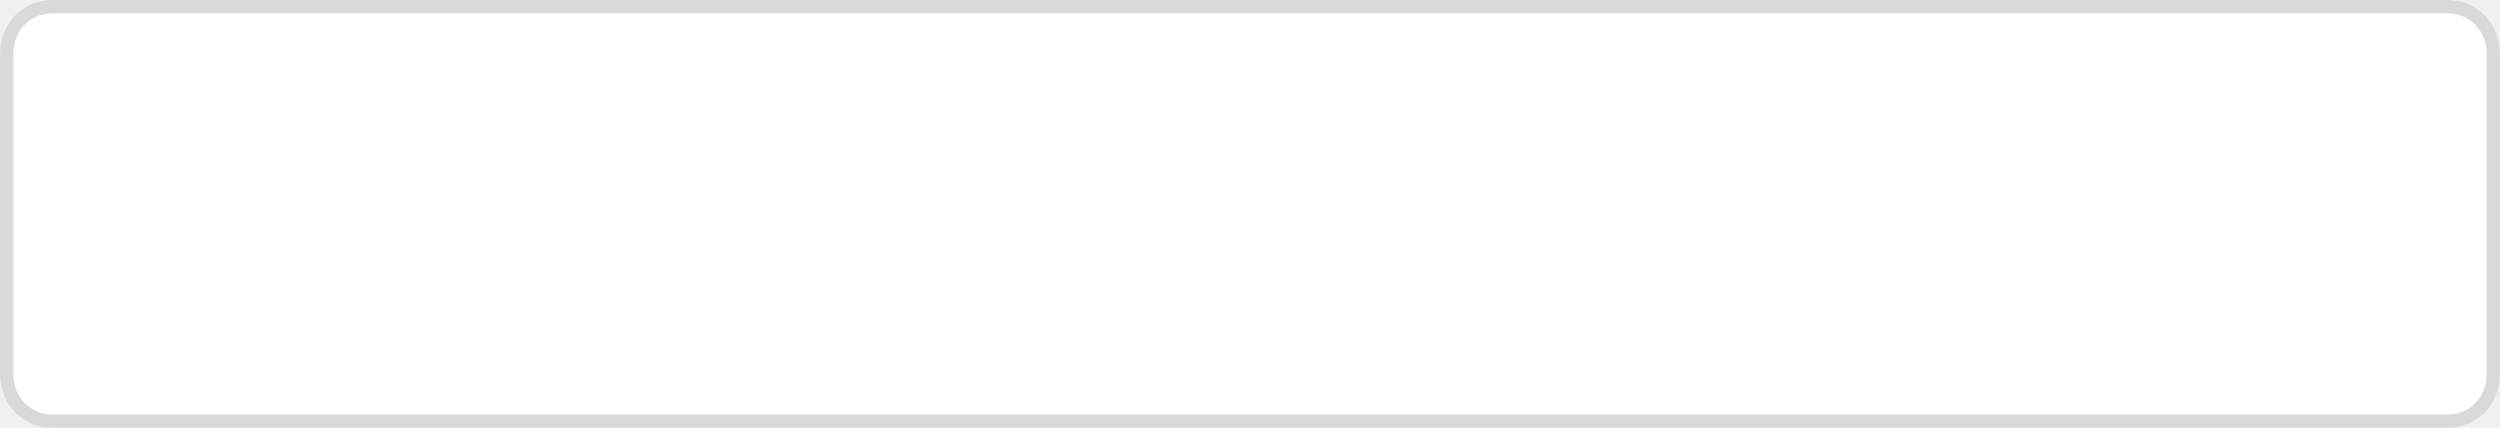
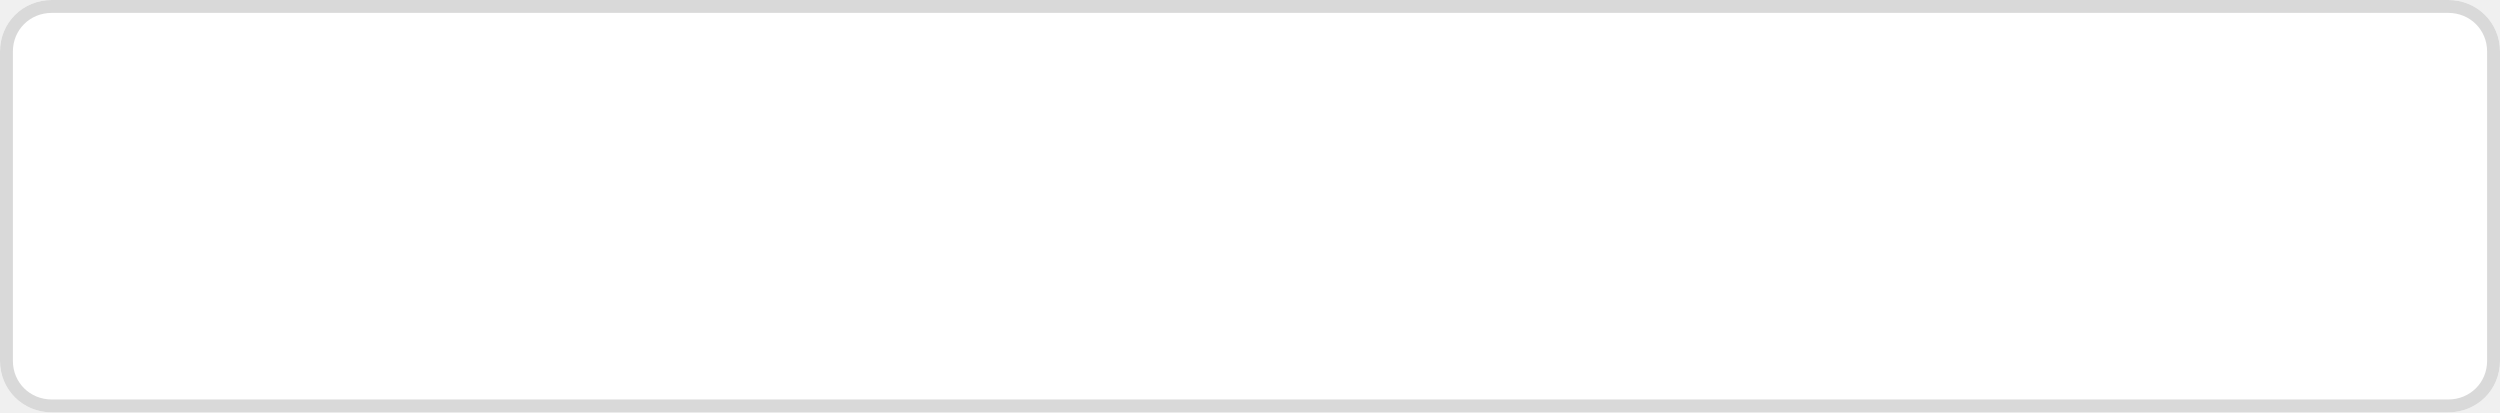
- <svg xmlns="http://www.w3.org/2000/svg" version="1.1" width="187px" height="32px">
+ <svg xmlns="http://www.w3.org/2000/svg" version="1.1" width="194px" height="32px">
  <defs>
-     <mask fill="white" id="clip742">
-       <path d="M 0 28  L 0 4  C 0 1.76  1.705 0  3.876 0  L 56.143 0  L 183.124 0  C 185.295 0  187 1.76  187 4  L 187 28  C 187 30.24  185.295 32  183.124 32  L 3.876 32  C 1.705 32  0 30.24  0 28  Z " fill-rule="evenodd" />
+     <mask fill="white" id="clip76">
+       <path d="M 0 28  L 0 4  C 0 1.76  1.769 0  4.021 0  L 58.245 0  L 189.979 0  C 192.231 0  194 1.76  194 4  L 194 28  C 194 30.24  192.231 32  189.979 32  L 4.021 32  C 1.769 32  0 30.24  0 28  Z " fill-rule="evenodd" />
    </mask>
  </defs>
-   <g transform="matrix(1 0 0 1 -762 -991 )">
-     <path d="M 0 28  L 0 4  C 0 1.76  1.705 0  3.876 0  L 56.143 0  L 183.124 0  C 185.295 0  187 1.76  187 4  L 187 28  C 187 30.24  185.295 32  183.124 32  L 3.876 32  C 1.705 32  0 30.24  0 28  Z " fill-rule="nonzero" fill="#ffffff" stroke="none" transform="matrix(1 0 0 1 762 991 )" />
-     <path d="M 0 28  L 0 4  C 0 1.76  1.705 0  3.876 0  L 56.143 0  L 183.124 0  C 185.295 0  187 1.76  187 4  L 187 28  C 187 30.24  185.295 32  183.124 32  L 3.876 32  C 1.705 32  0 30.24  0 28  Z " stroke-width="2" stroke="#d9d9d9" fill="none" transform="matrix(1 0 0 1 762 991 )" mask="url(#clip742)" />
+   <g transform="matrix(1 0 0 1 -450 -991 )">
+     <path d="M 0 28  L 0 4  C 0 1.76  1.769 0  4.021 0  L 58.245 0  L 189.979 0  C 192.231 0  194 1.76  194 4  L 194 28  C 194 30.24  192.231 32  189.979 32  L 4.021 32  C 1.769 32  0 30.24  0 28  Z " fill-rule="nonzero" fill="#ffffff" stroke="none" transform="matrix(1 0 0 1 450 991 )" />
+     <path d="M 0 28  L 0 4  C 0 1.76  1.769 0  4.021 0  L 58.245 0  L 189.979 0  C 192.231 0  194 1.76  194 4  L 194 28  C 194 30.24  192.231 32  189.979 32  L 4.021 32  C 1.769 32  0 30.24  0 28  Z " stroke-width="2" stroke="#d9d9d9" fill="none" transform="matrix(1 0 0 1 450 991 )" mask="url(#clip76)" />
  </g>
</svg>
